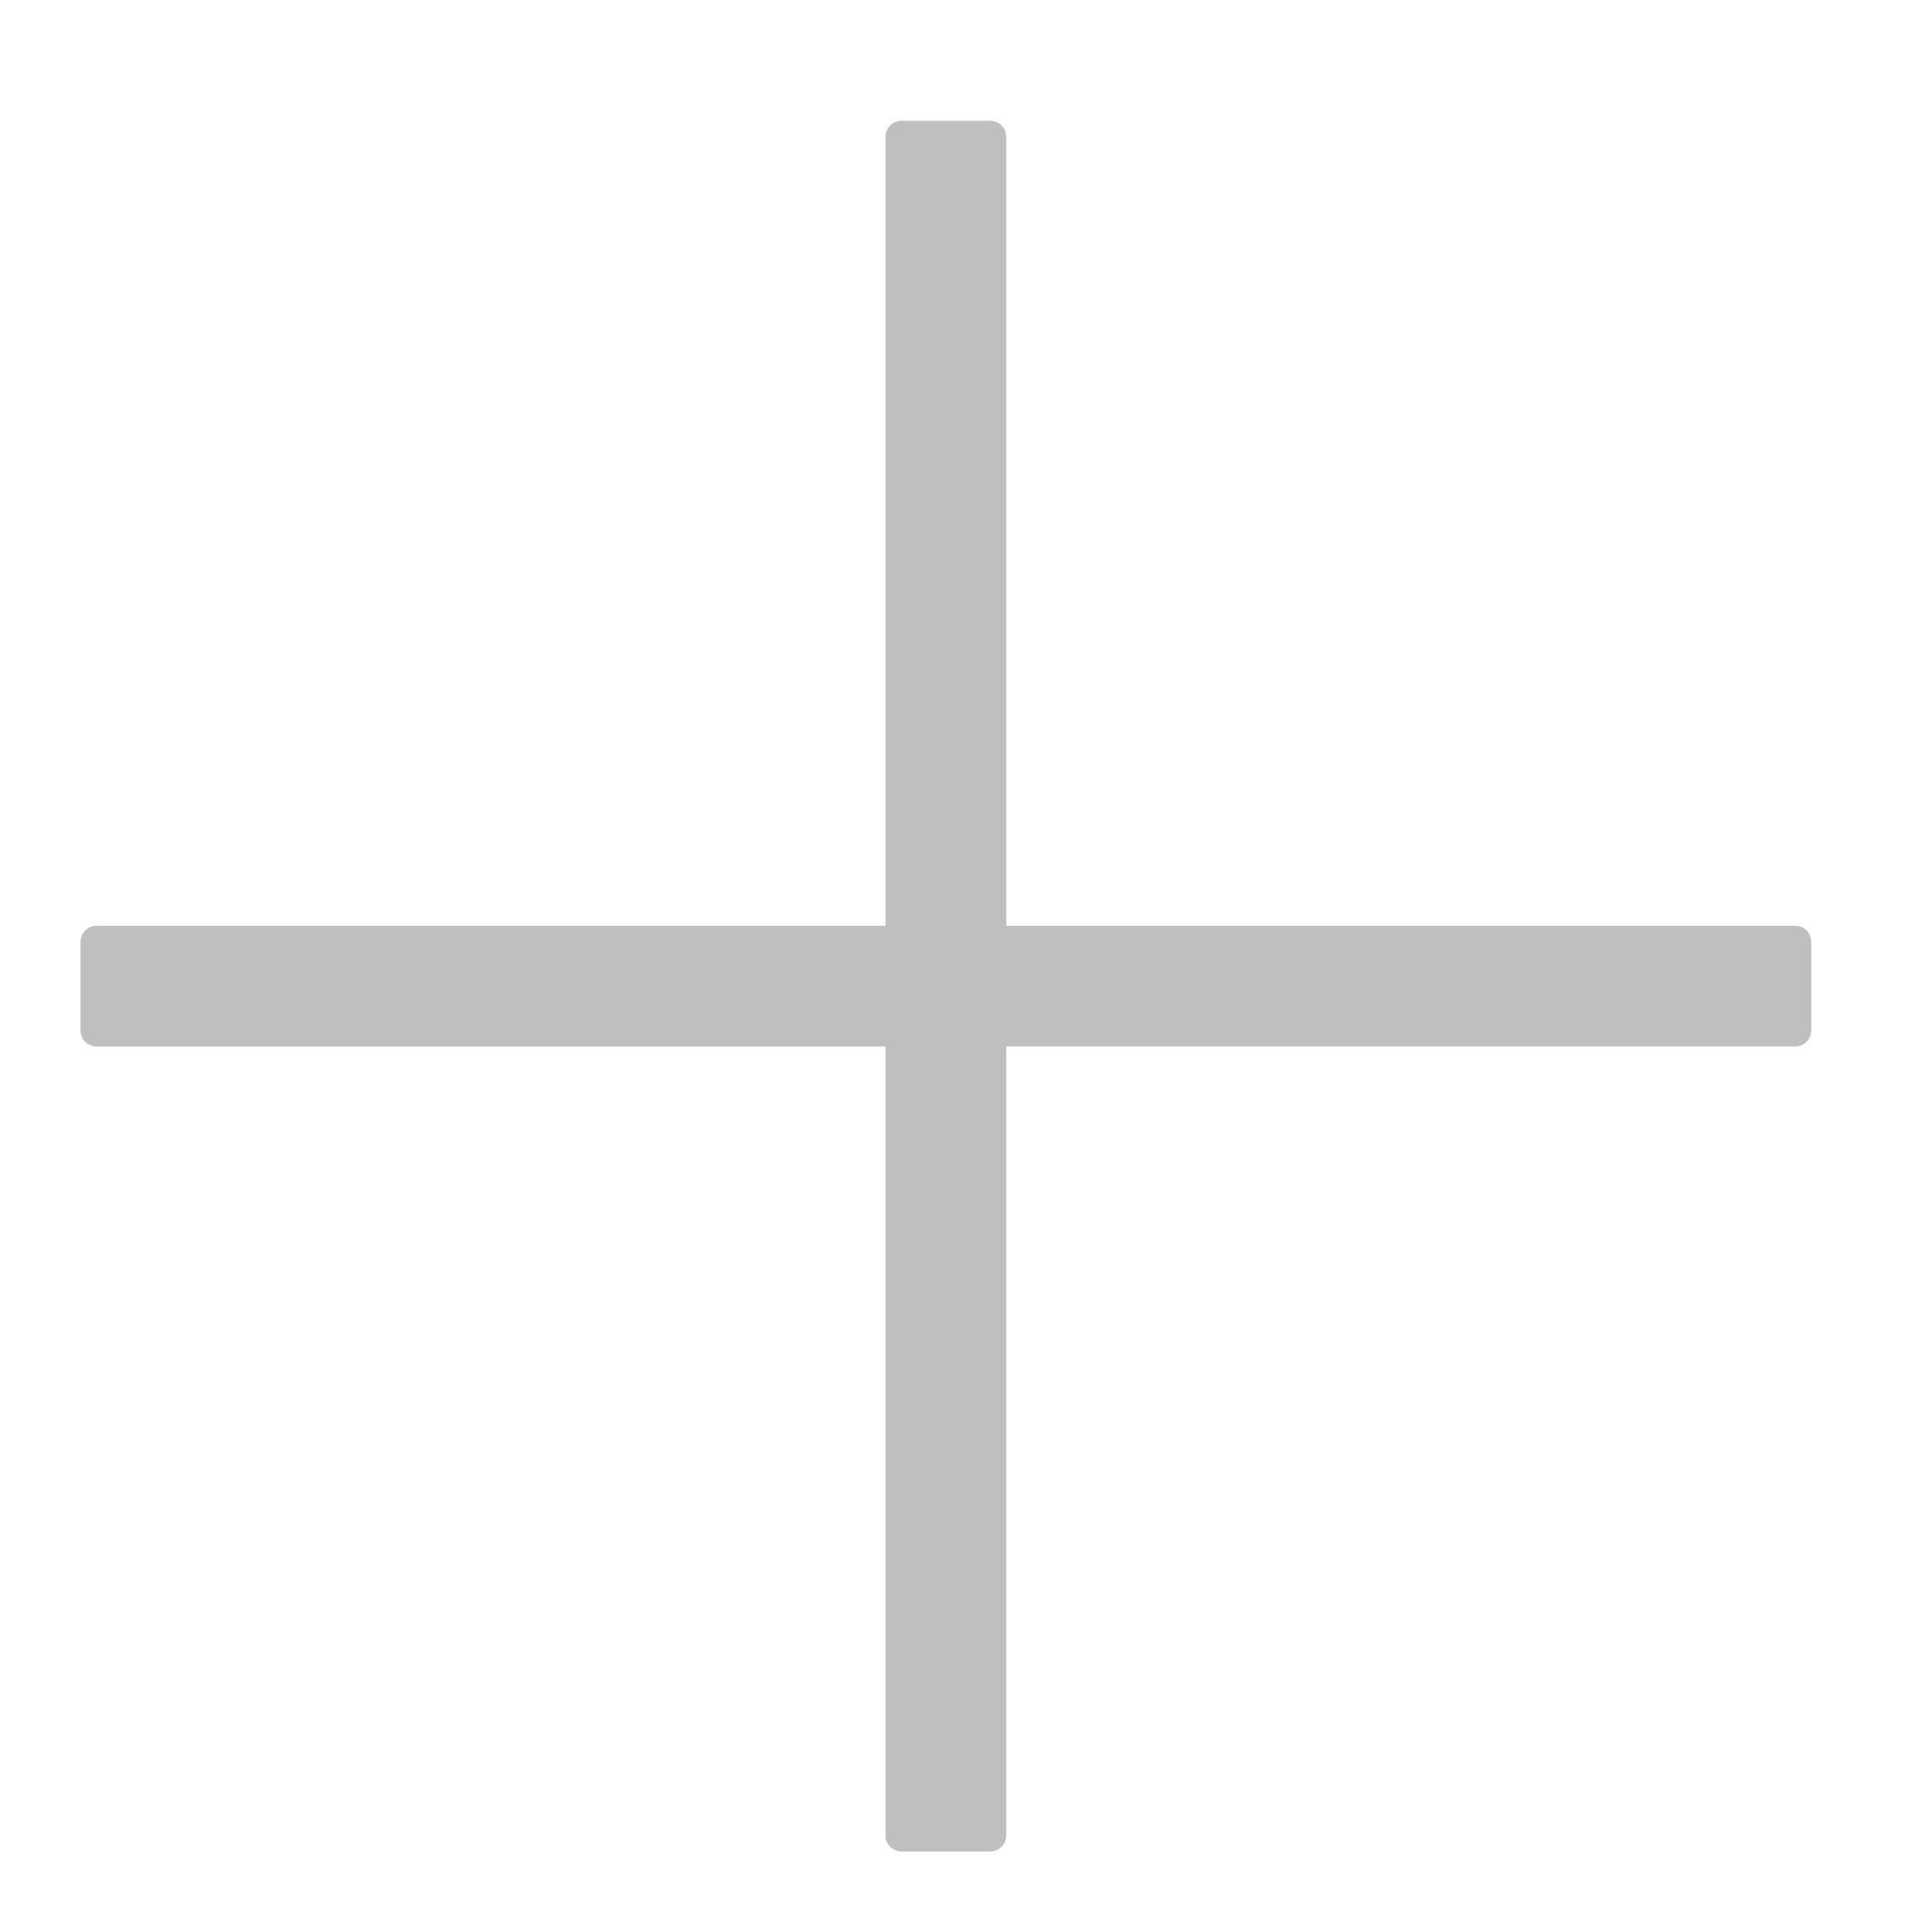
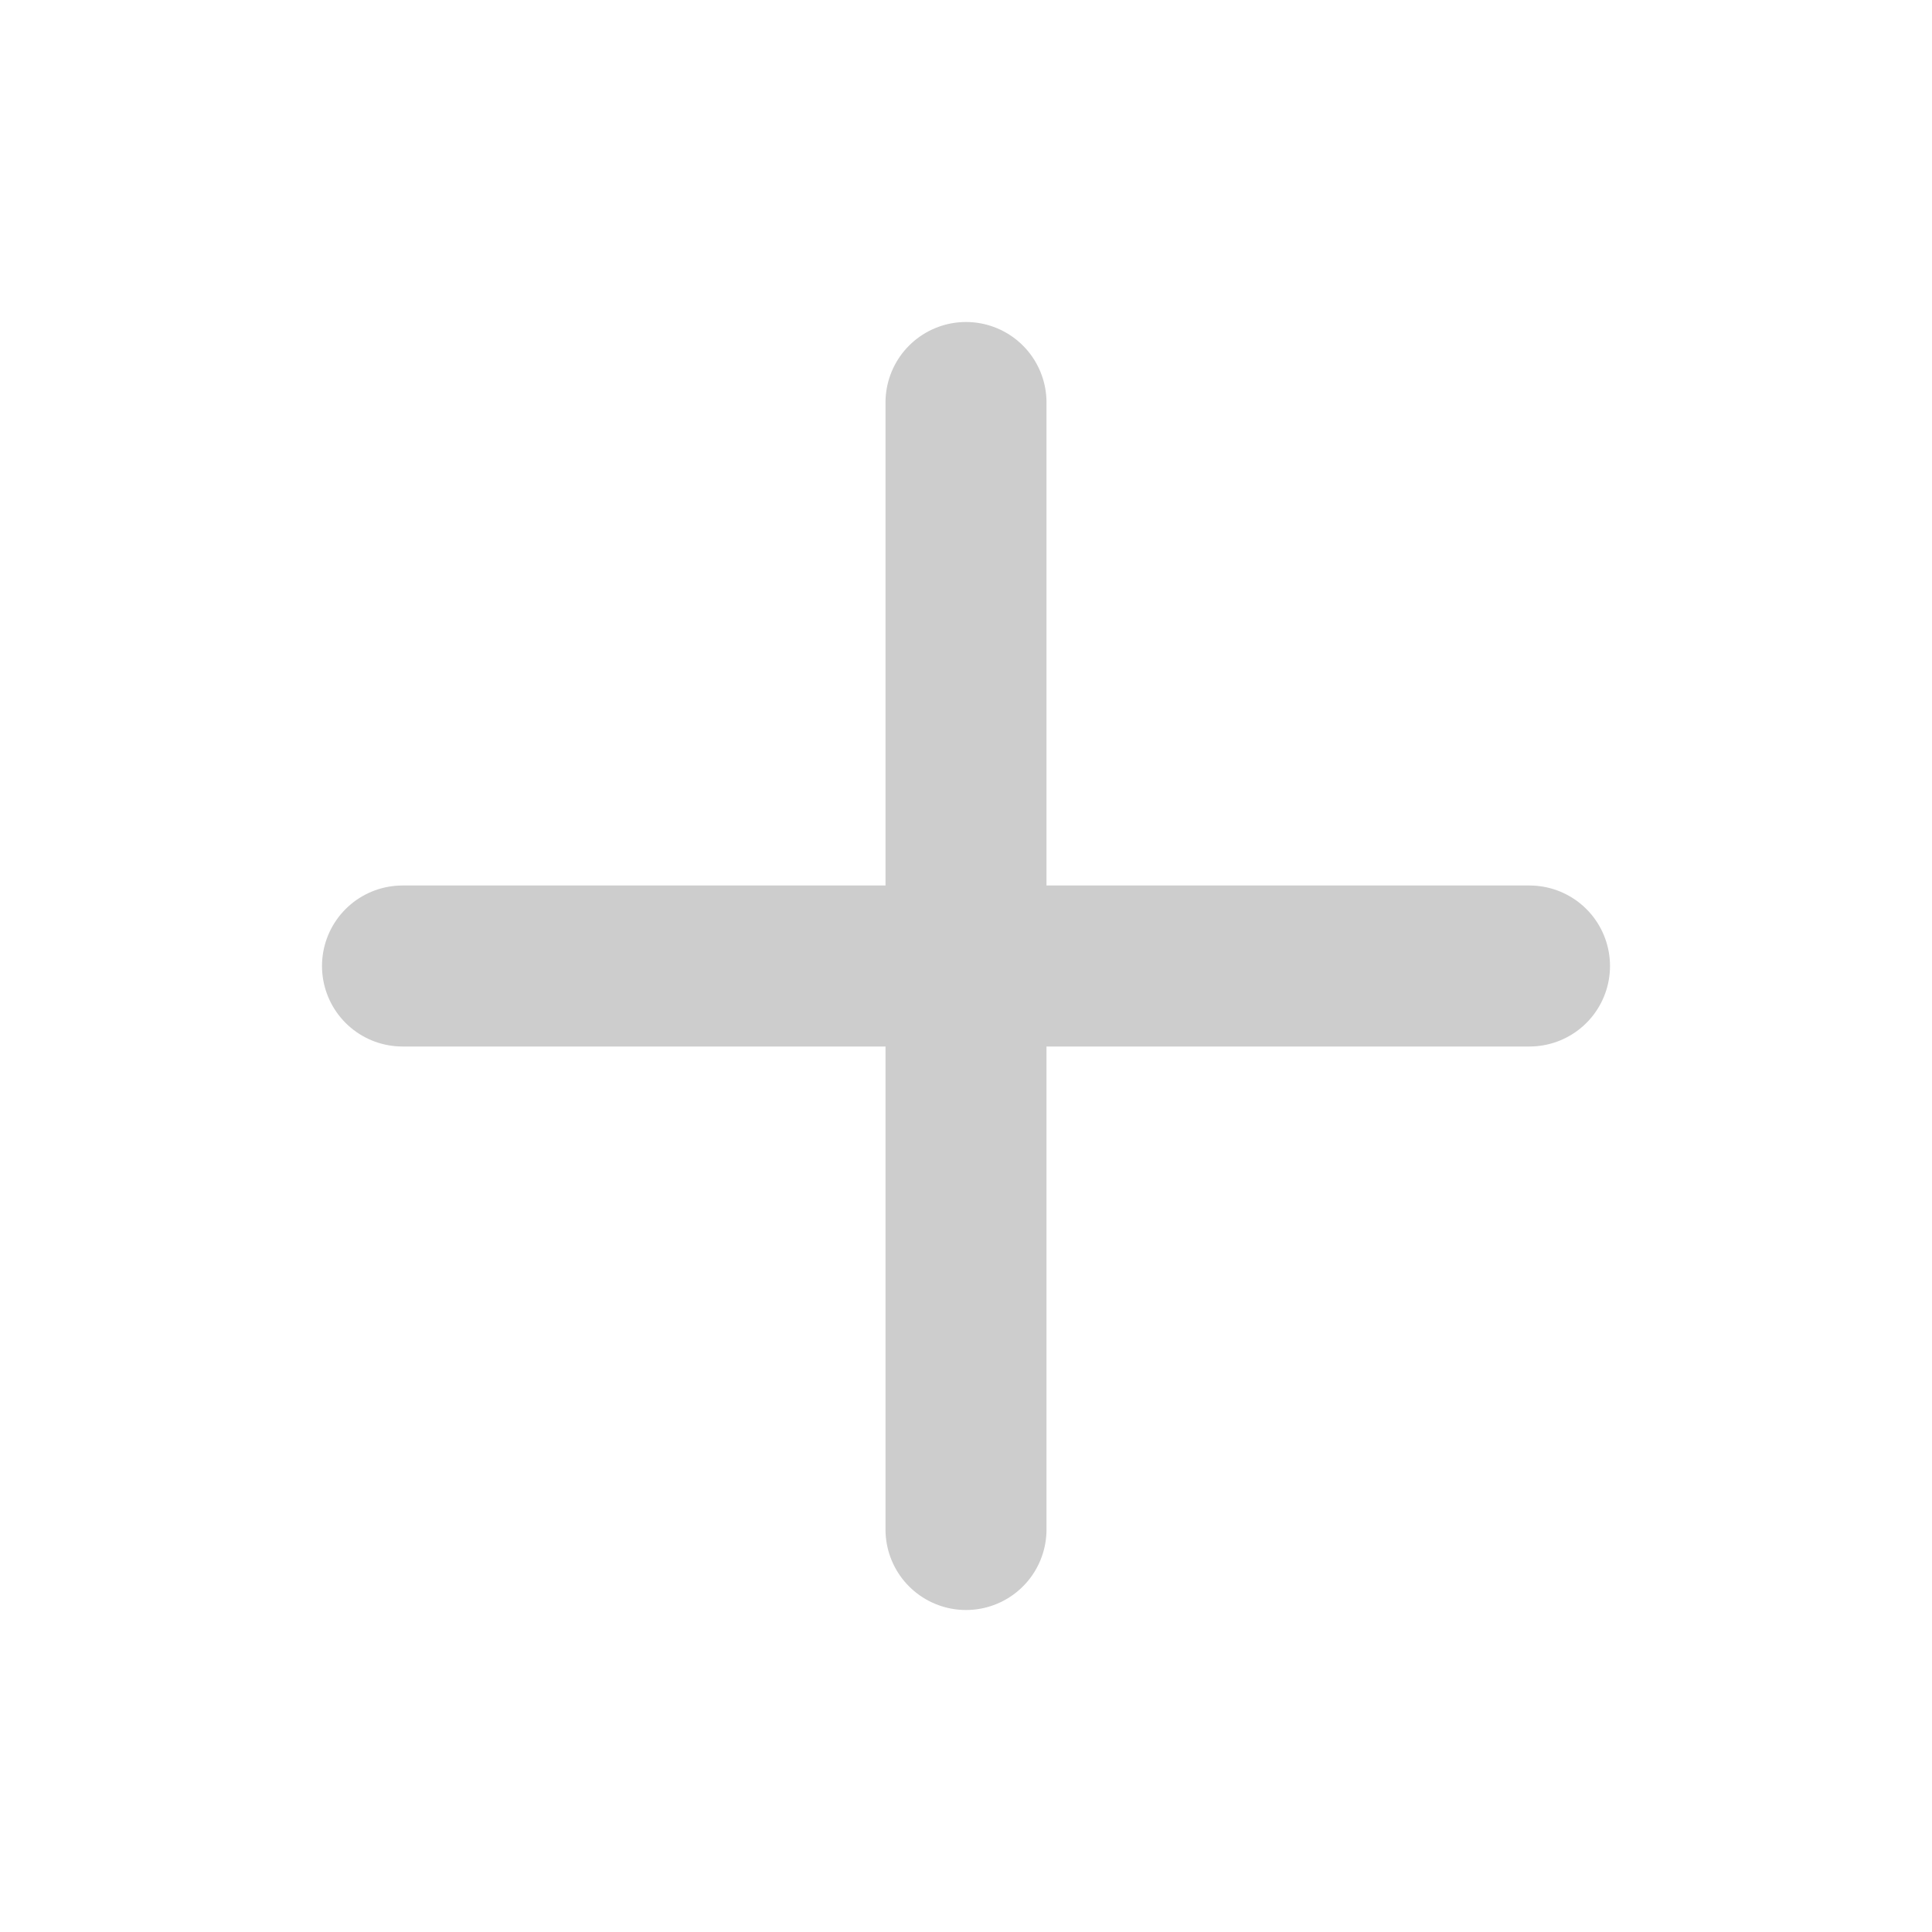
- <svg xmlns="http://www.w3.org/2000/svg" t="1639392161794" class="icon" viewBox="0 0 1024 1024" version="1.1" p-id="23339" width="16" height="16">
-   <defs>
-     <style type="text/css" />
-   </defs>
-   <path d="M524.8 64c4.693 0 8.533 3.84 8.533 8.533V490.667h418.133c4.693 0 8.533 3.84 8.533 8.533v46.933a8.533 8.533 0 0 1-8.533 8.533H533.333v418.133a8.533 8.533 0 0 1-8.533 8.533h-46.933a8.533 8.533 0 0 1-8.533-8.533V554.667H51.2a8.533 8.533 0 0 1-8.533-8.533v-46.933c0-4.693 3.84-8.533 8.533-8.533H469.333V72.533c0-4.693 3.84-8.533 8.533-8.533h46.933z" fill="#bfbfbf" p-id="23340" />
+ <svg xmlns="http://www.w3.org/2000/svg" class="icon" width="16" height="16" viewBox="0 0 24 24" fill="none" stroke="#cdcdcd" stroke-width="2" stroke-linecap="round" stroke-linejoin="round">
+   <path d="M5 12h14" />
+   <path d="M12 5v14" />
</svg>
